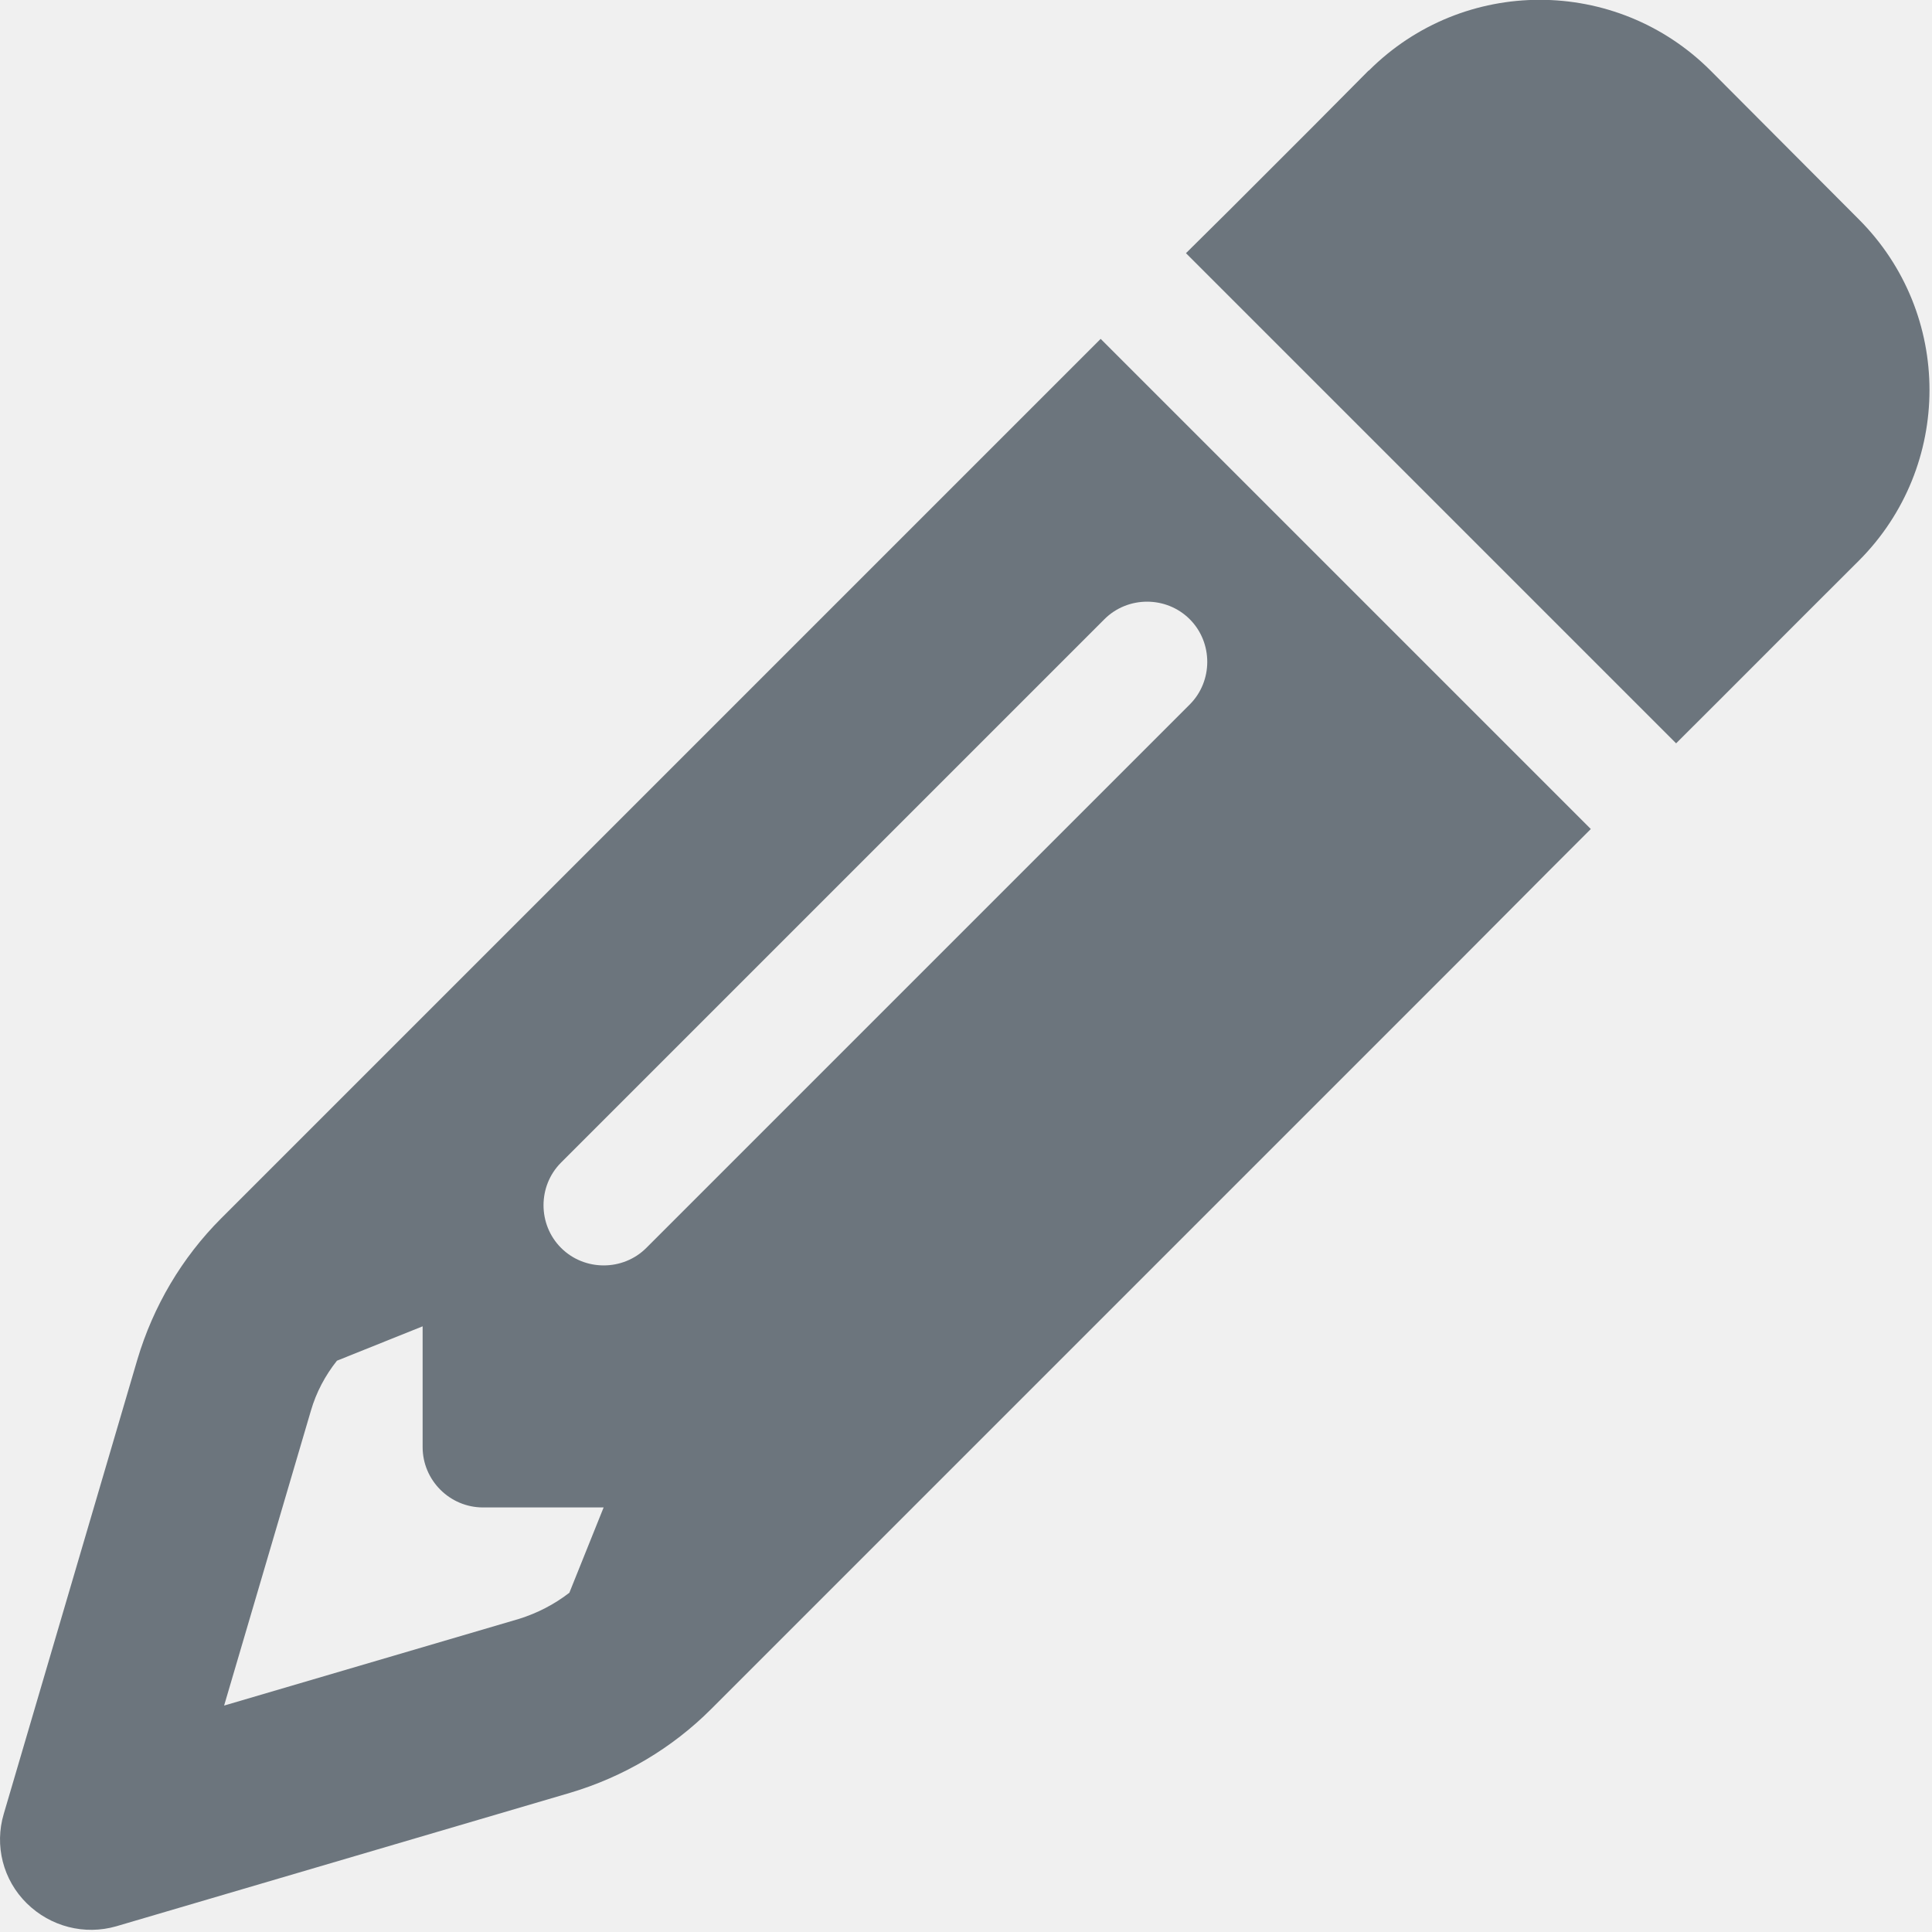
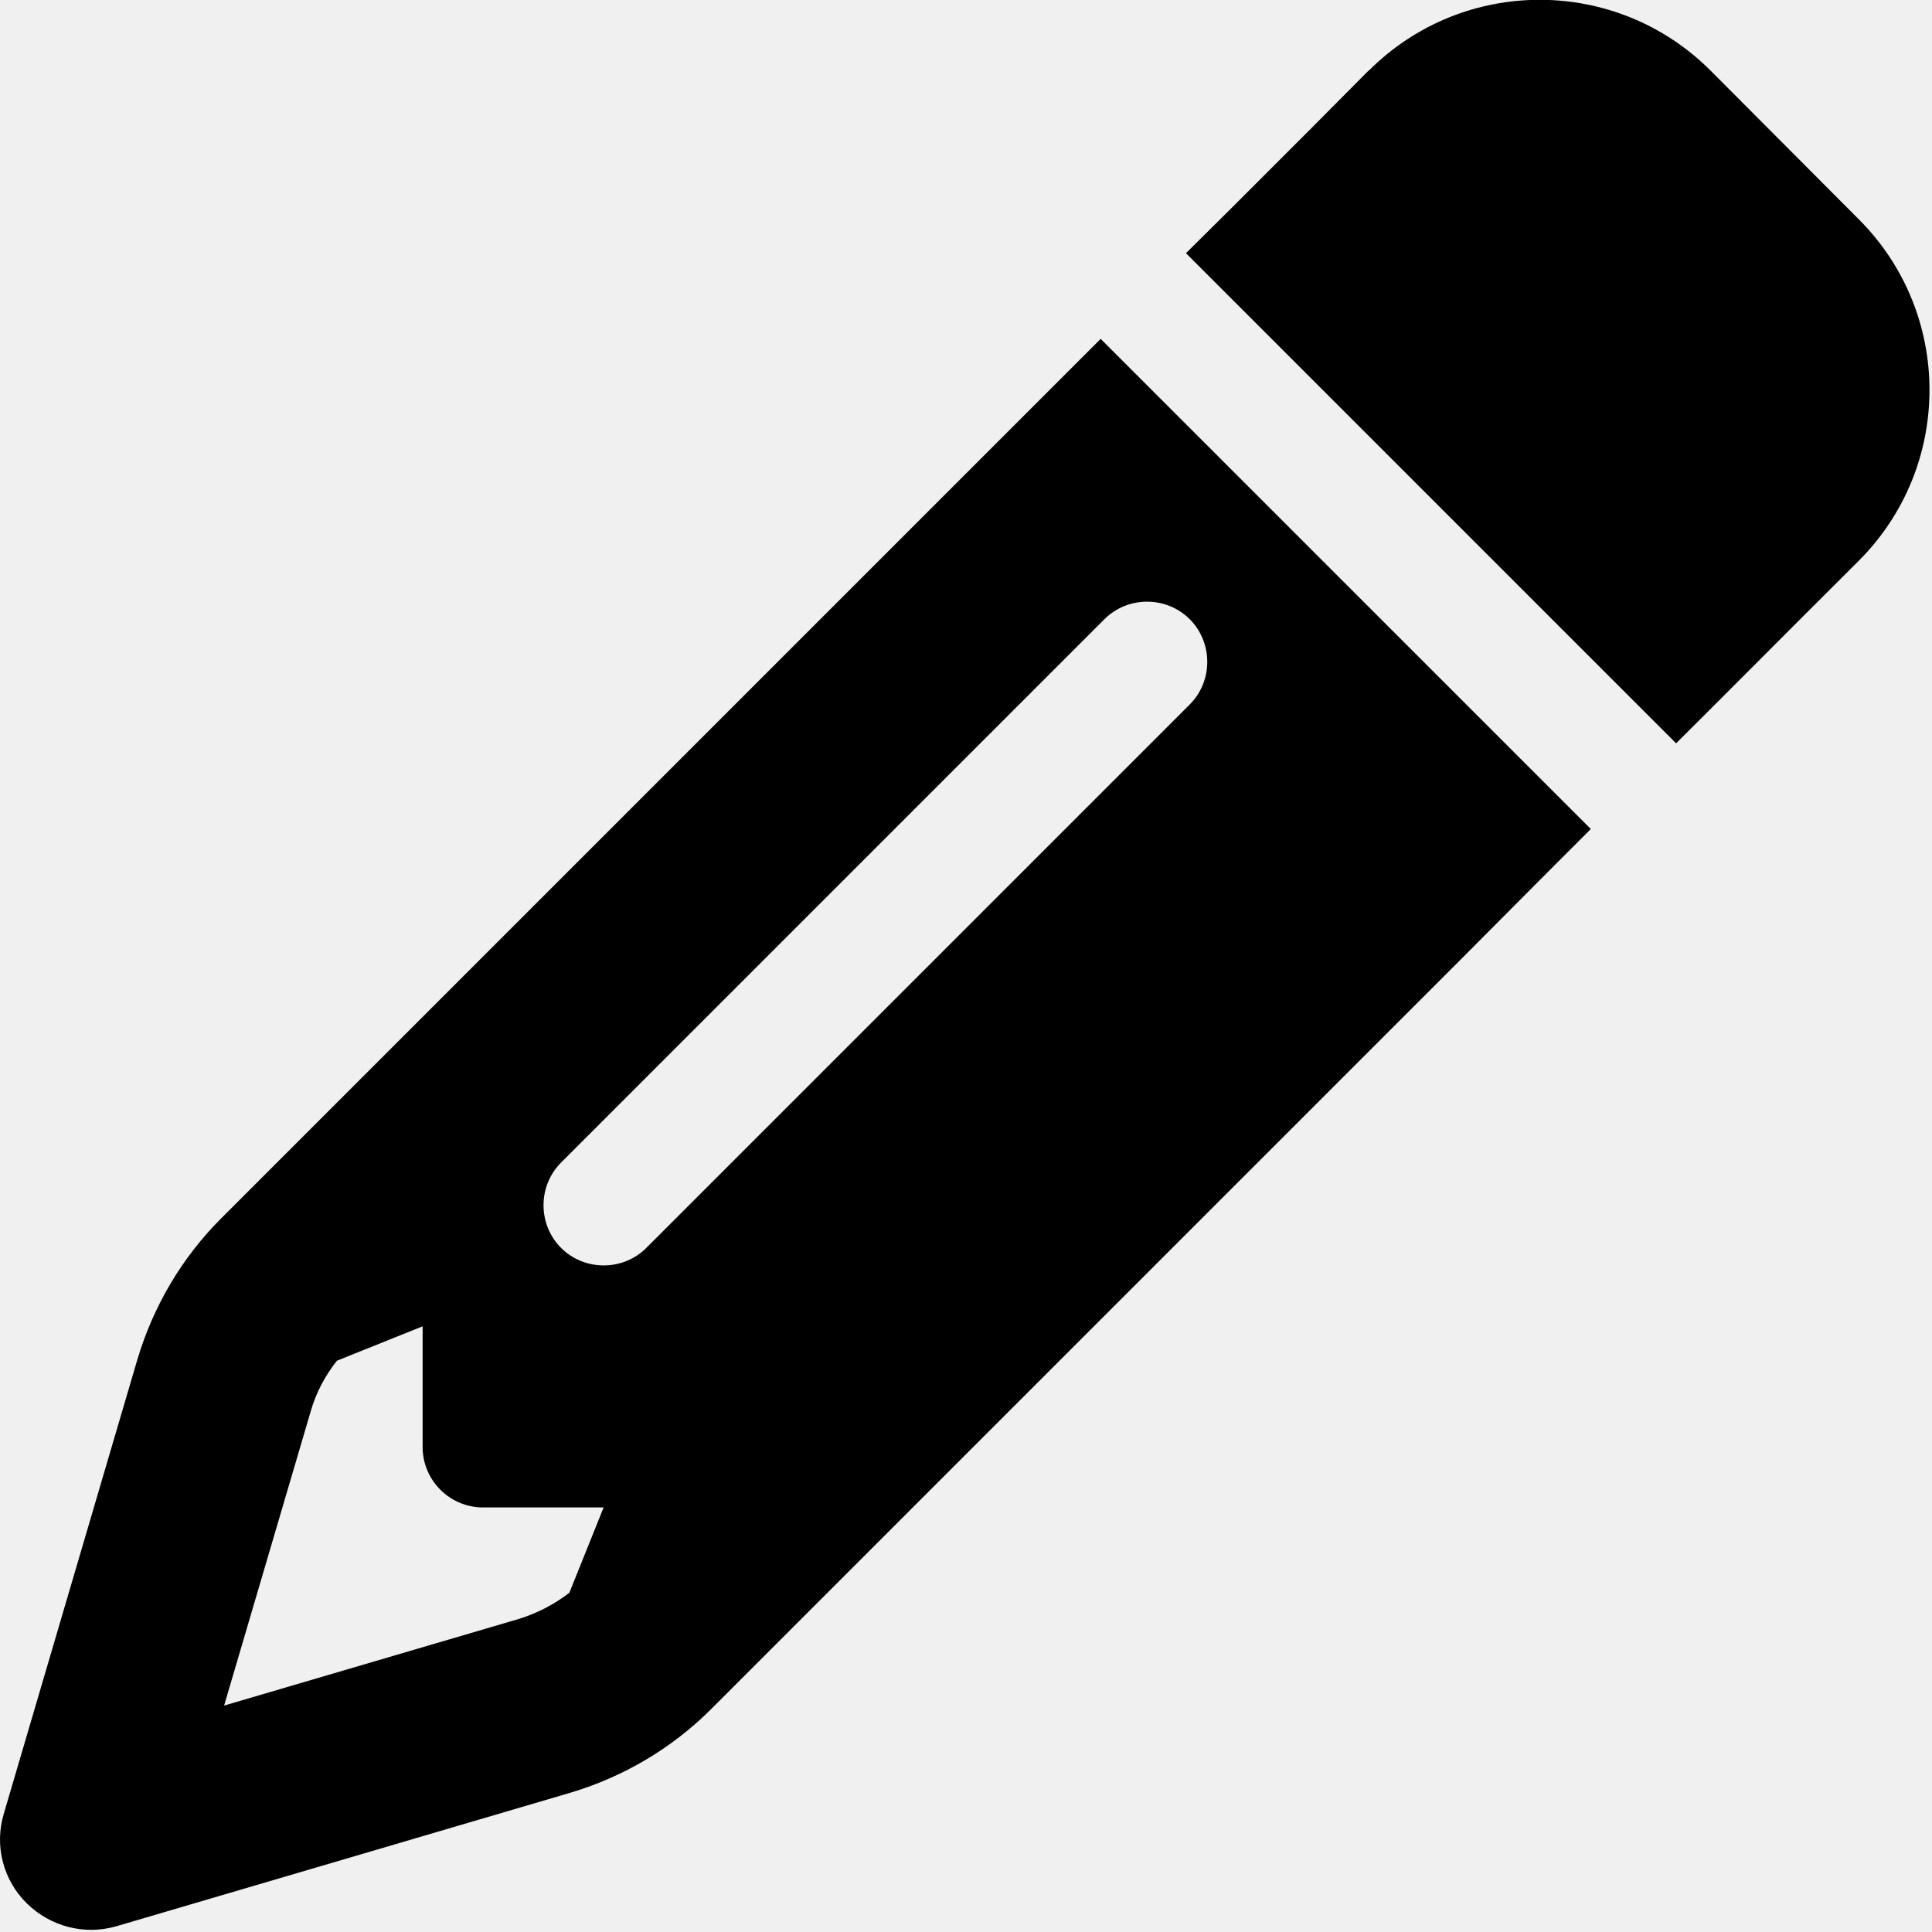
<svg xmlns="http://www.w3.org/2000/svg" width="20" height="20" viewBox="0 0 20 20" fill="none">
  <g clip-path="url(#clip0_2323_15096)">
-     <path d="M16.027 9.023L16.468 8.582L15.144 7.258L12.718 4.832L11.394 3.508L10.953 3.949L10.07 4.832L2.289 12.613C1.882 13.02 1.586 13.523 1.422 14.074L0.039 18.777C-0.059 19.105 0.031 19.461 0.277 19.703C0.523 19.945 0.875 20.035 1.203 19.941L5.902 18.559C6.453 18.395 6.957 18.098 7.363 17.691L15.144 9.91L16.027 9.023ZM6.25 15.602L5.894 16.488C5.738 16.609 5.562 16.699 5.375 16.758L2.32 17.656L3.218 14.605C3.273 14.414 3.367 14.238 3.488 14.086L4.375 13.73V14.98C4.375 15.324 4.656 15.605 5 15.605H6.25V15.602ZM14.168 0.73L13.605 1.297L12.722 2.18L12.277 2.621L13.601 3.945L16.027 6.371L17.351 7.695L17.793 7.254L18.675 6.371L19.242 5.805C20.218 4.828 20.218 3.246 19.242 2.27L17.707 0.73C16.73 -0.246 15.148 -0.246 14.171 0.73H14.168ZM12.316 7.293L6.691 12.918C6.449 13.16 6.05 13.16 5.808 12.918C5.566 12.676 5.566 12.277 5.808 12.035L11.433 6.41C11.675 6.168 12.074 6.168 12.316 6.41C12.558 6.652 12.558 7.051 12.316 7.293Z" fill="#6C757D" />
+     <path d="M16.027 9.023L16.468 8.582L15.144 7.258L12.718 4.832L11.394 3.508L10.953 3.949L10.07 4.832L2.289 12.613C1.882 13.02 1.586 13.523 1.422 14.074L0.039 18.777C-0.059 19.105 0.031 19.461 0.277 19.703C0.523 19.945 0.875 20.035 1.203 19.941L5.902 18.559C6.453 18.395 6.957 18.098 7.363 17.691L15.144 9.91L16.027 9.023ZM6.25 15.602L5.894 16.488C5.738 16.609 5.562 16.699 5.375 16.758L2.32 17.656L3.218 14.605C3.273 14.414 3.367 14.238 3.488 14.086L4.375 13.73V14.98C4.375 15.324 4.656 15.605 5 15.605H6.25V15.602ZM14.168 0.73L13.605 1.297L12.722 2.18L12.277 2.621L13.601 3.945L16.027 6.371L17.351 7.695L17.793 7.254L18.675 6.371L19.242 5.805C20.218 4.828 20.218 3.246 19.242 2.27L17.707 0.73C16.73 -0.246 15.148 -0.246 14.171 0.73H14.168ZM12.316 7.293L6.691 12.918C6.449 13.16 6.05 13.16 5.808 12.918C5.566 12.676 5.566 12.277 5.808 12.035L11.433 6.41C11.675 6.168 12.074 6.168 12.316 6.41C12.558 6.652 12.558 7.051 12.316 7.293Z" fill="currentColor" />
  </g>
  <defs>
    <clipPath id="clip0_2323_15096">
      <rect width="20" height="20" fill="white" />
    </clipPath>
  </defs>
</svg>
